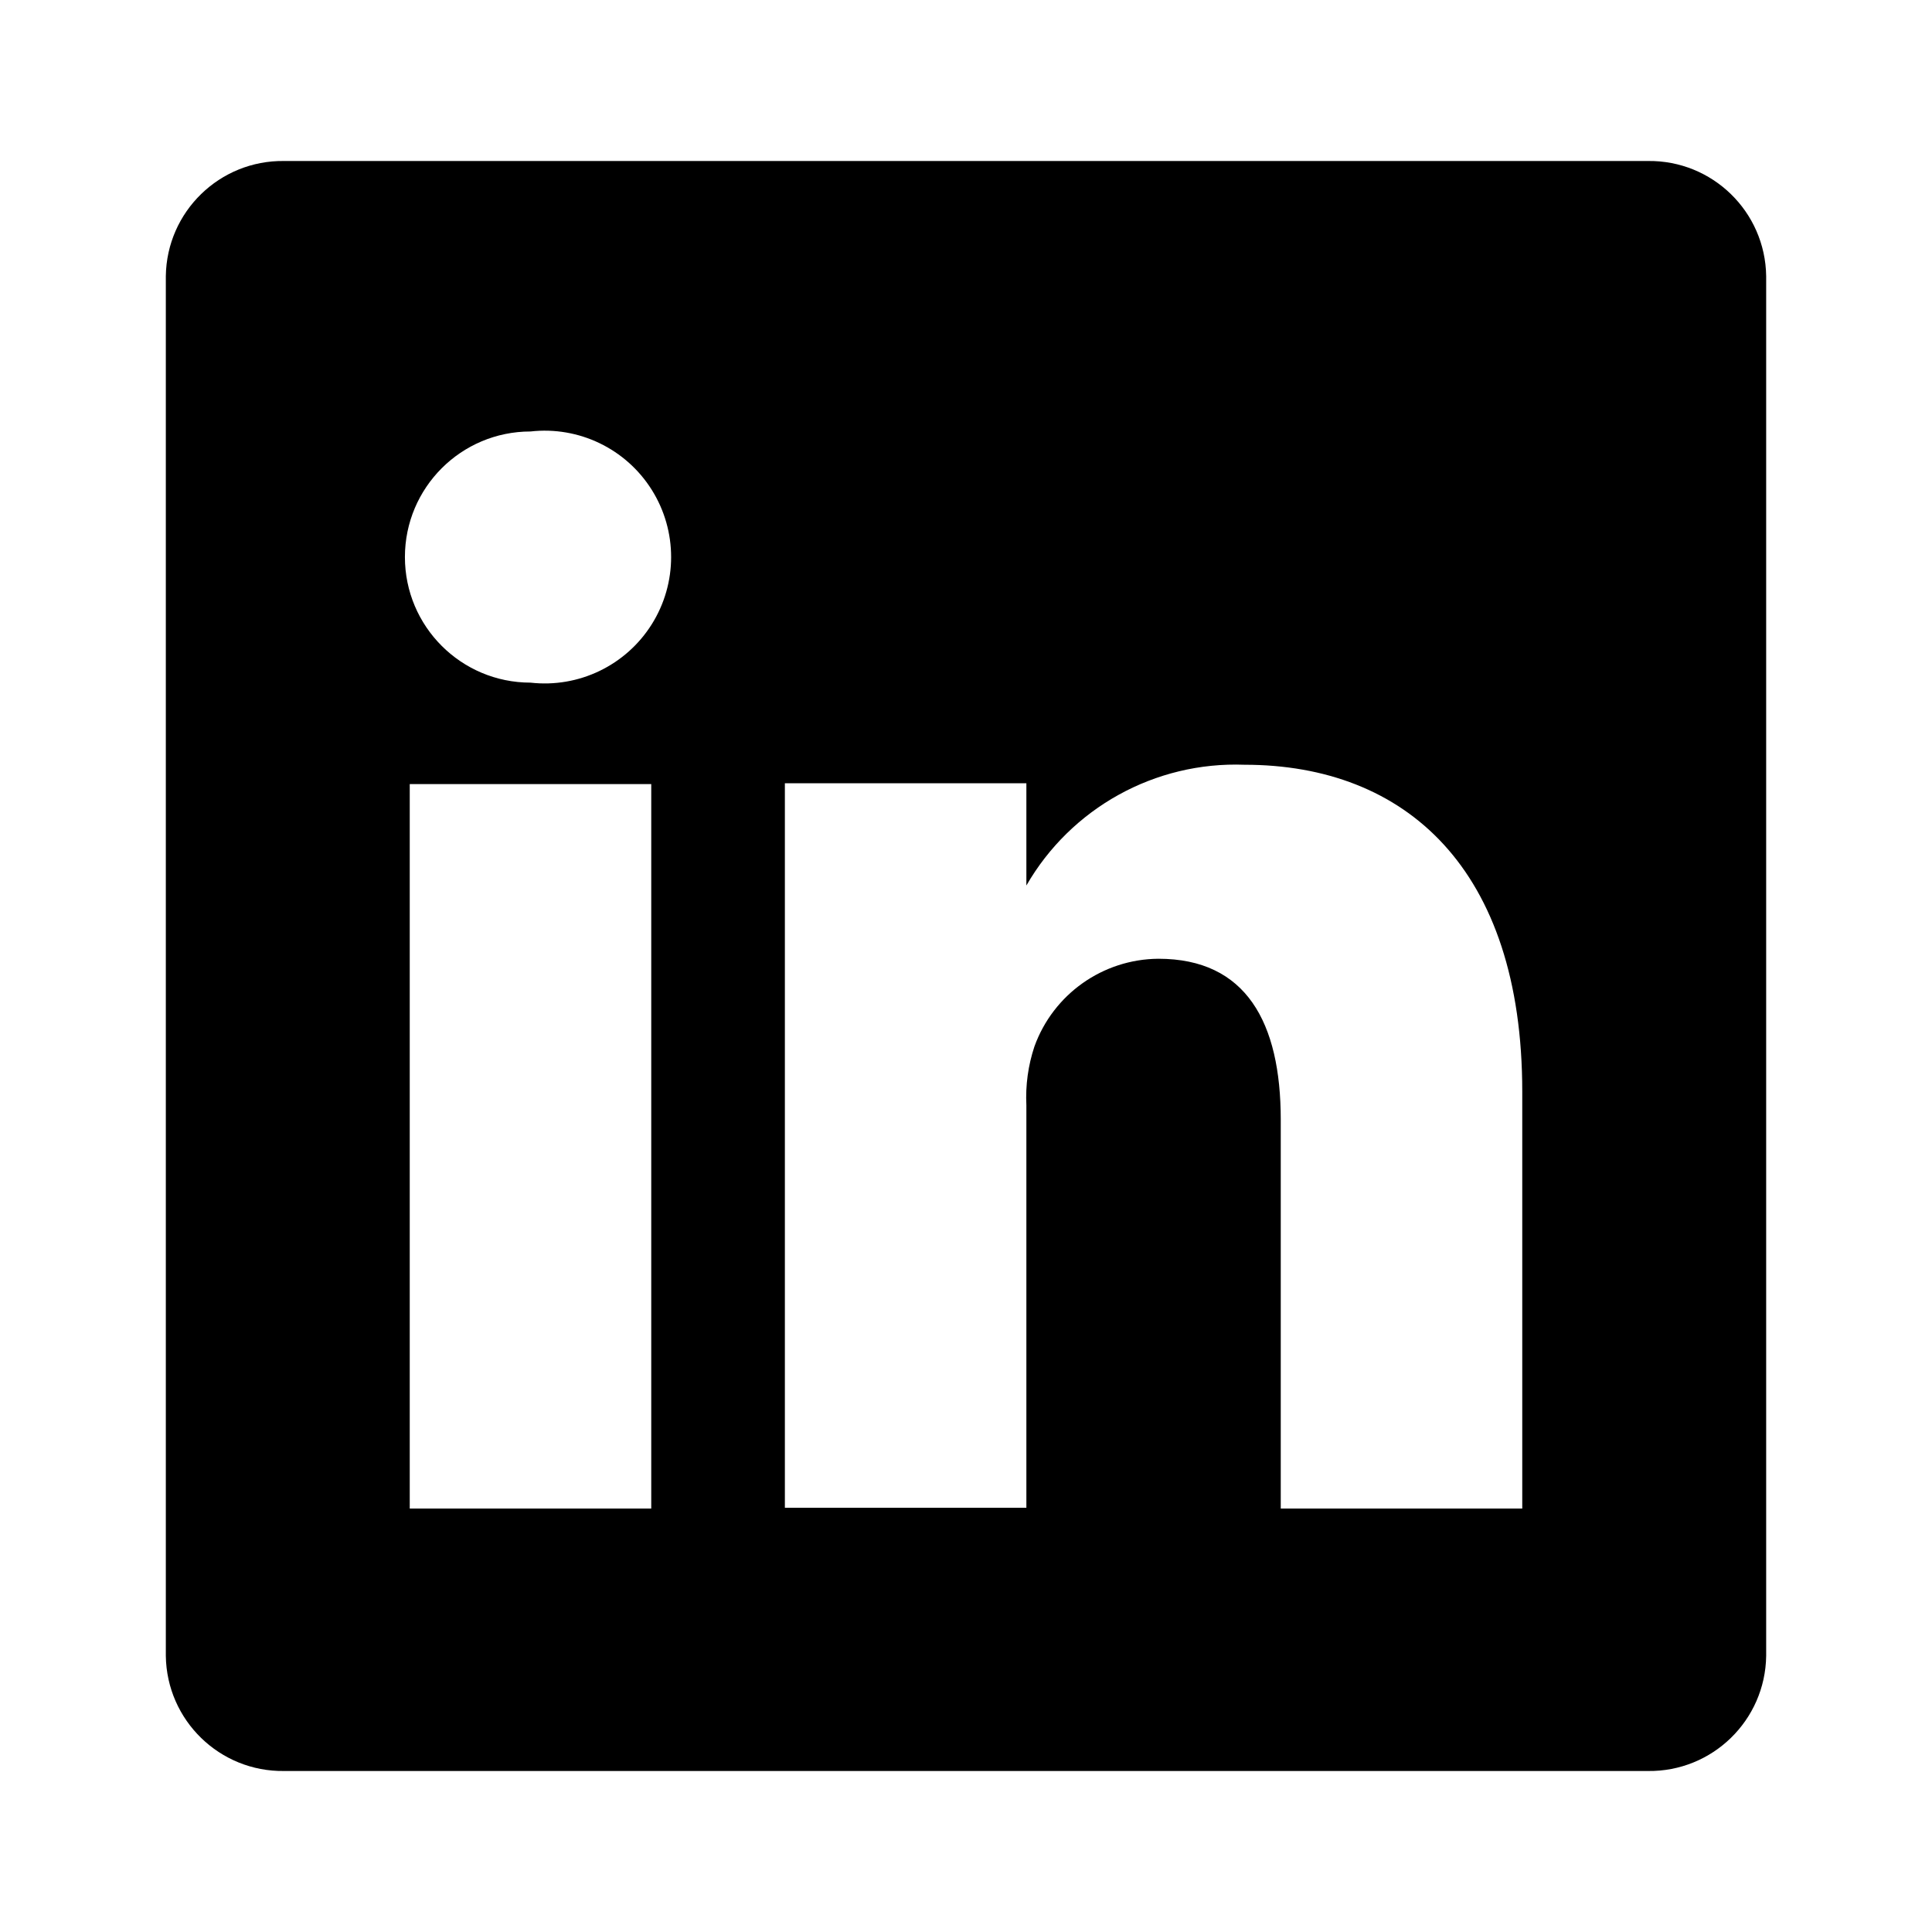
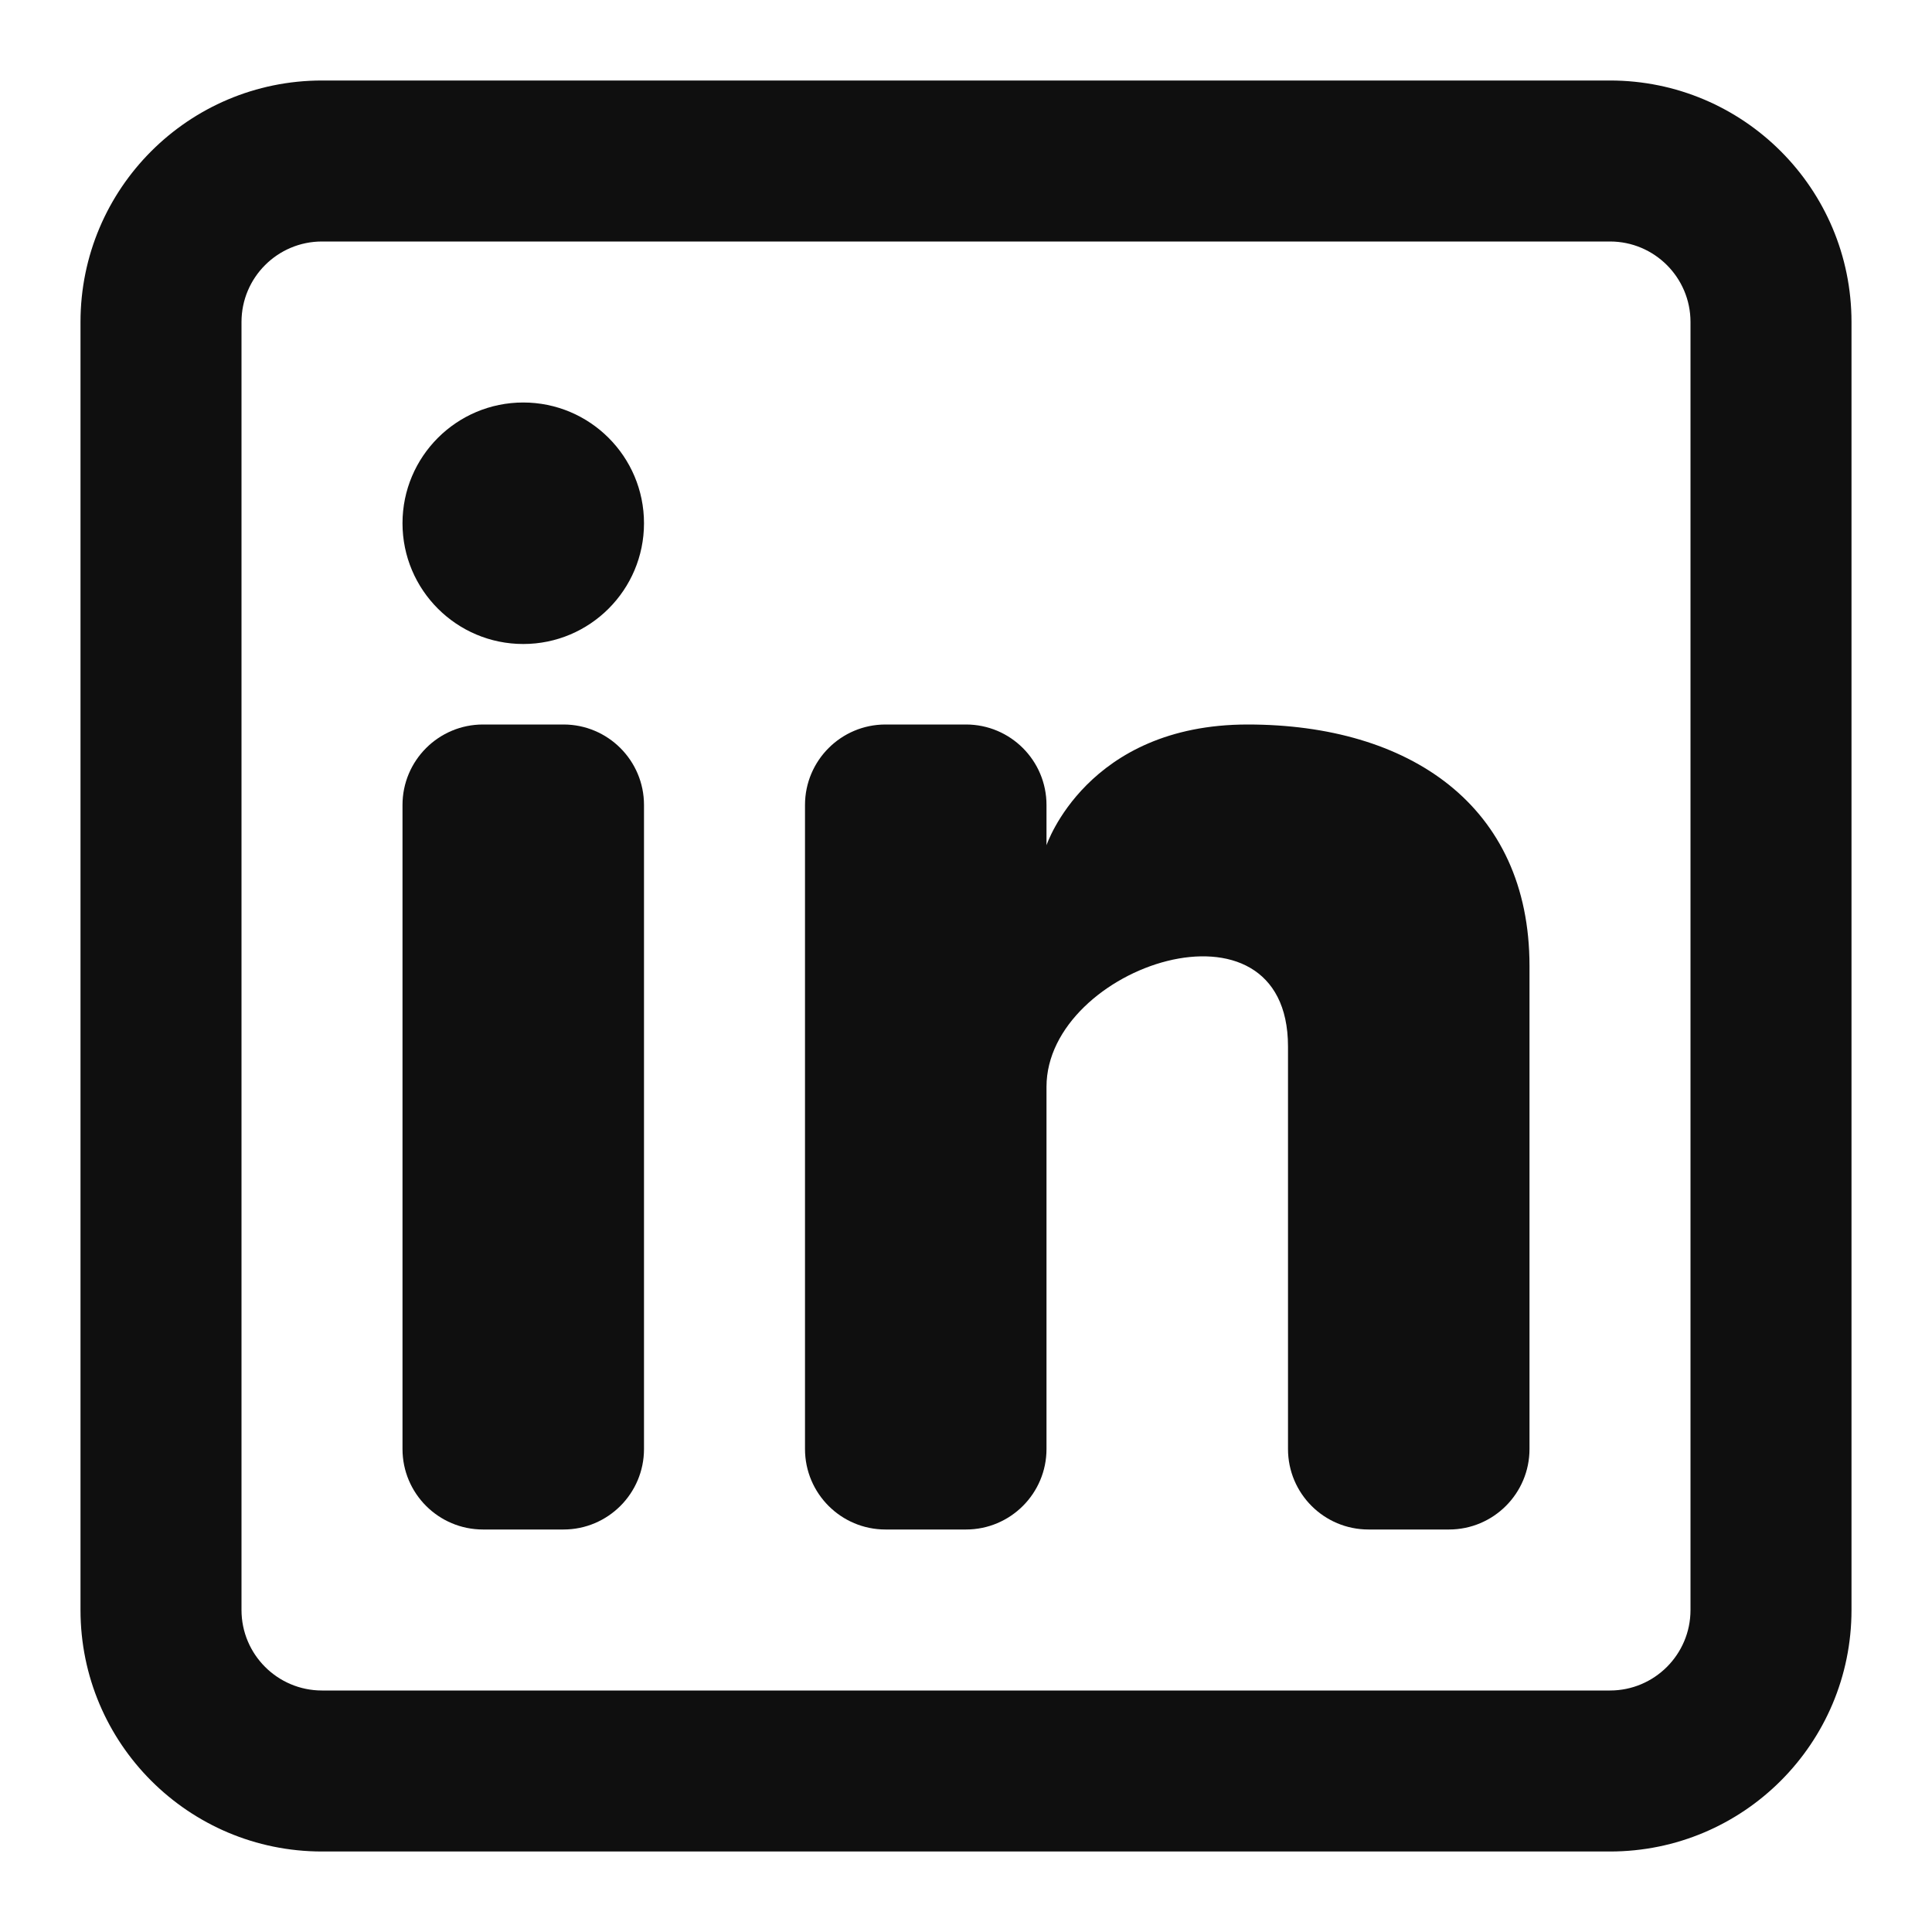
- <svg xmlns="http://www.w3.org/2000/svg" fill="#000000" width="800px" height="800px" viewBox="0 0 24 24" data-name="Layer 1">
-   <path d="M20.47,2H3.53A1.45,1.45,0,0,0,2.06,3.43V20.57A1.45,1.45,0,0,0,3.53,22H20.47a1.45,1.45,0,0,0,1.47-1.43V3.43A1.45,1.45,0,0,0,20.47,2ZM8.09,18.74h-3v-9h3ZM6.59,8.48h0a1.56,1.56,0,1,1,0-3.12,1.57,1.57,0,1,1,0,3.12ZM18.91,18.74h-3V13.91c0-1.21-.43-2-1.52-2A1.65,1.65,0,0,0,12.85,13a2,2,0,0,0-.1.73v5h-3s0-8.18,0-9h3V11A3,3,0,0,1,15.46,9.5c2,0,3.45,1.29,3.45,4.06Z" />
+ <svg xmlns="http://www.w3.org/2000/svg" viewBox="0 0 24.00 24.00" fill="none">
+   <g id="SVGRepo_bgCarrier" stroke-width="0" />
+   <g id="SVGRepo_tracerCarrier" stroke-linecap="round" stroke-linejoin="round" />
+   <g id="SVGRepo_iconCarrier">
+     <path d="M6.5 8C7.328 8 8 7.328 8 6.5C8 5.672 7.328 5 6.5 5C5.672 5 5 5.672 5 6.5C5 7.328 5.672 8 6.5 8Z" fill="#0F0F0F" />
+     <path d="M5 10C5 9.448 5.448 9 6 9H7C7.552 9 8 9.448 8 10V18C8 18.552 7.552 19 7 19H6C5.448 19 5 18.552 5 18V10Z" fill="#0F0F0F" />
+     <path d="M11 19H12C12.552 19 13 18.552 13 18V13.5C13 12 16 11 16 13V18C16 18.553 16.448 19 17 19H18C18.552 19 19 18.552 19 18V12C19 10 17.5 9 15.5 9C13.5 9 13 10.5 13 10.5V10C13 9.448 12.552 9 12 9H11C10.448 9 10 9.448 10 10V18C10 18.552 10.448 19 11 19Z" fill="#0F0F0F" />
+     <path fill-rule="evenodd" clip-rule="evenodd" d="M20 1C21.657 1 23 2.343 23 4V20C23 21.657 21.657 23 20 23H4C2.343 23 1 21.657 1 20V4C1 2.343 2.343 1 4 1H20ZM20 3C20.552 3 21 3.448 21 4V20C21 20.552 20.552 21 20 21H4C3.448 21 3 20.552 3 20V4C3 3.448 3.448 3 4 3H20Z" fill="#0F0F0F" />
+   </g>
</svg>
